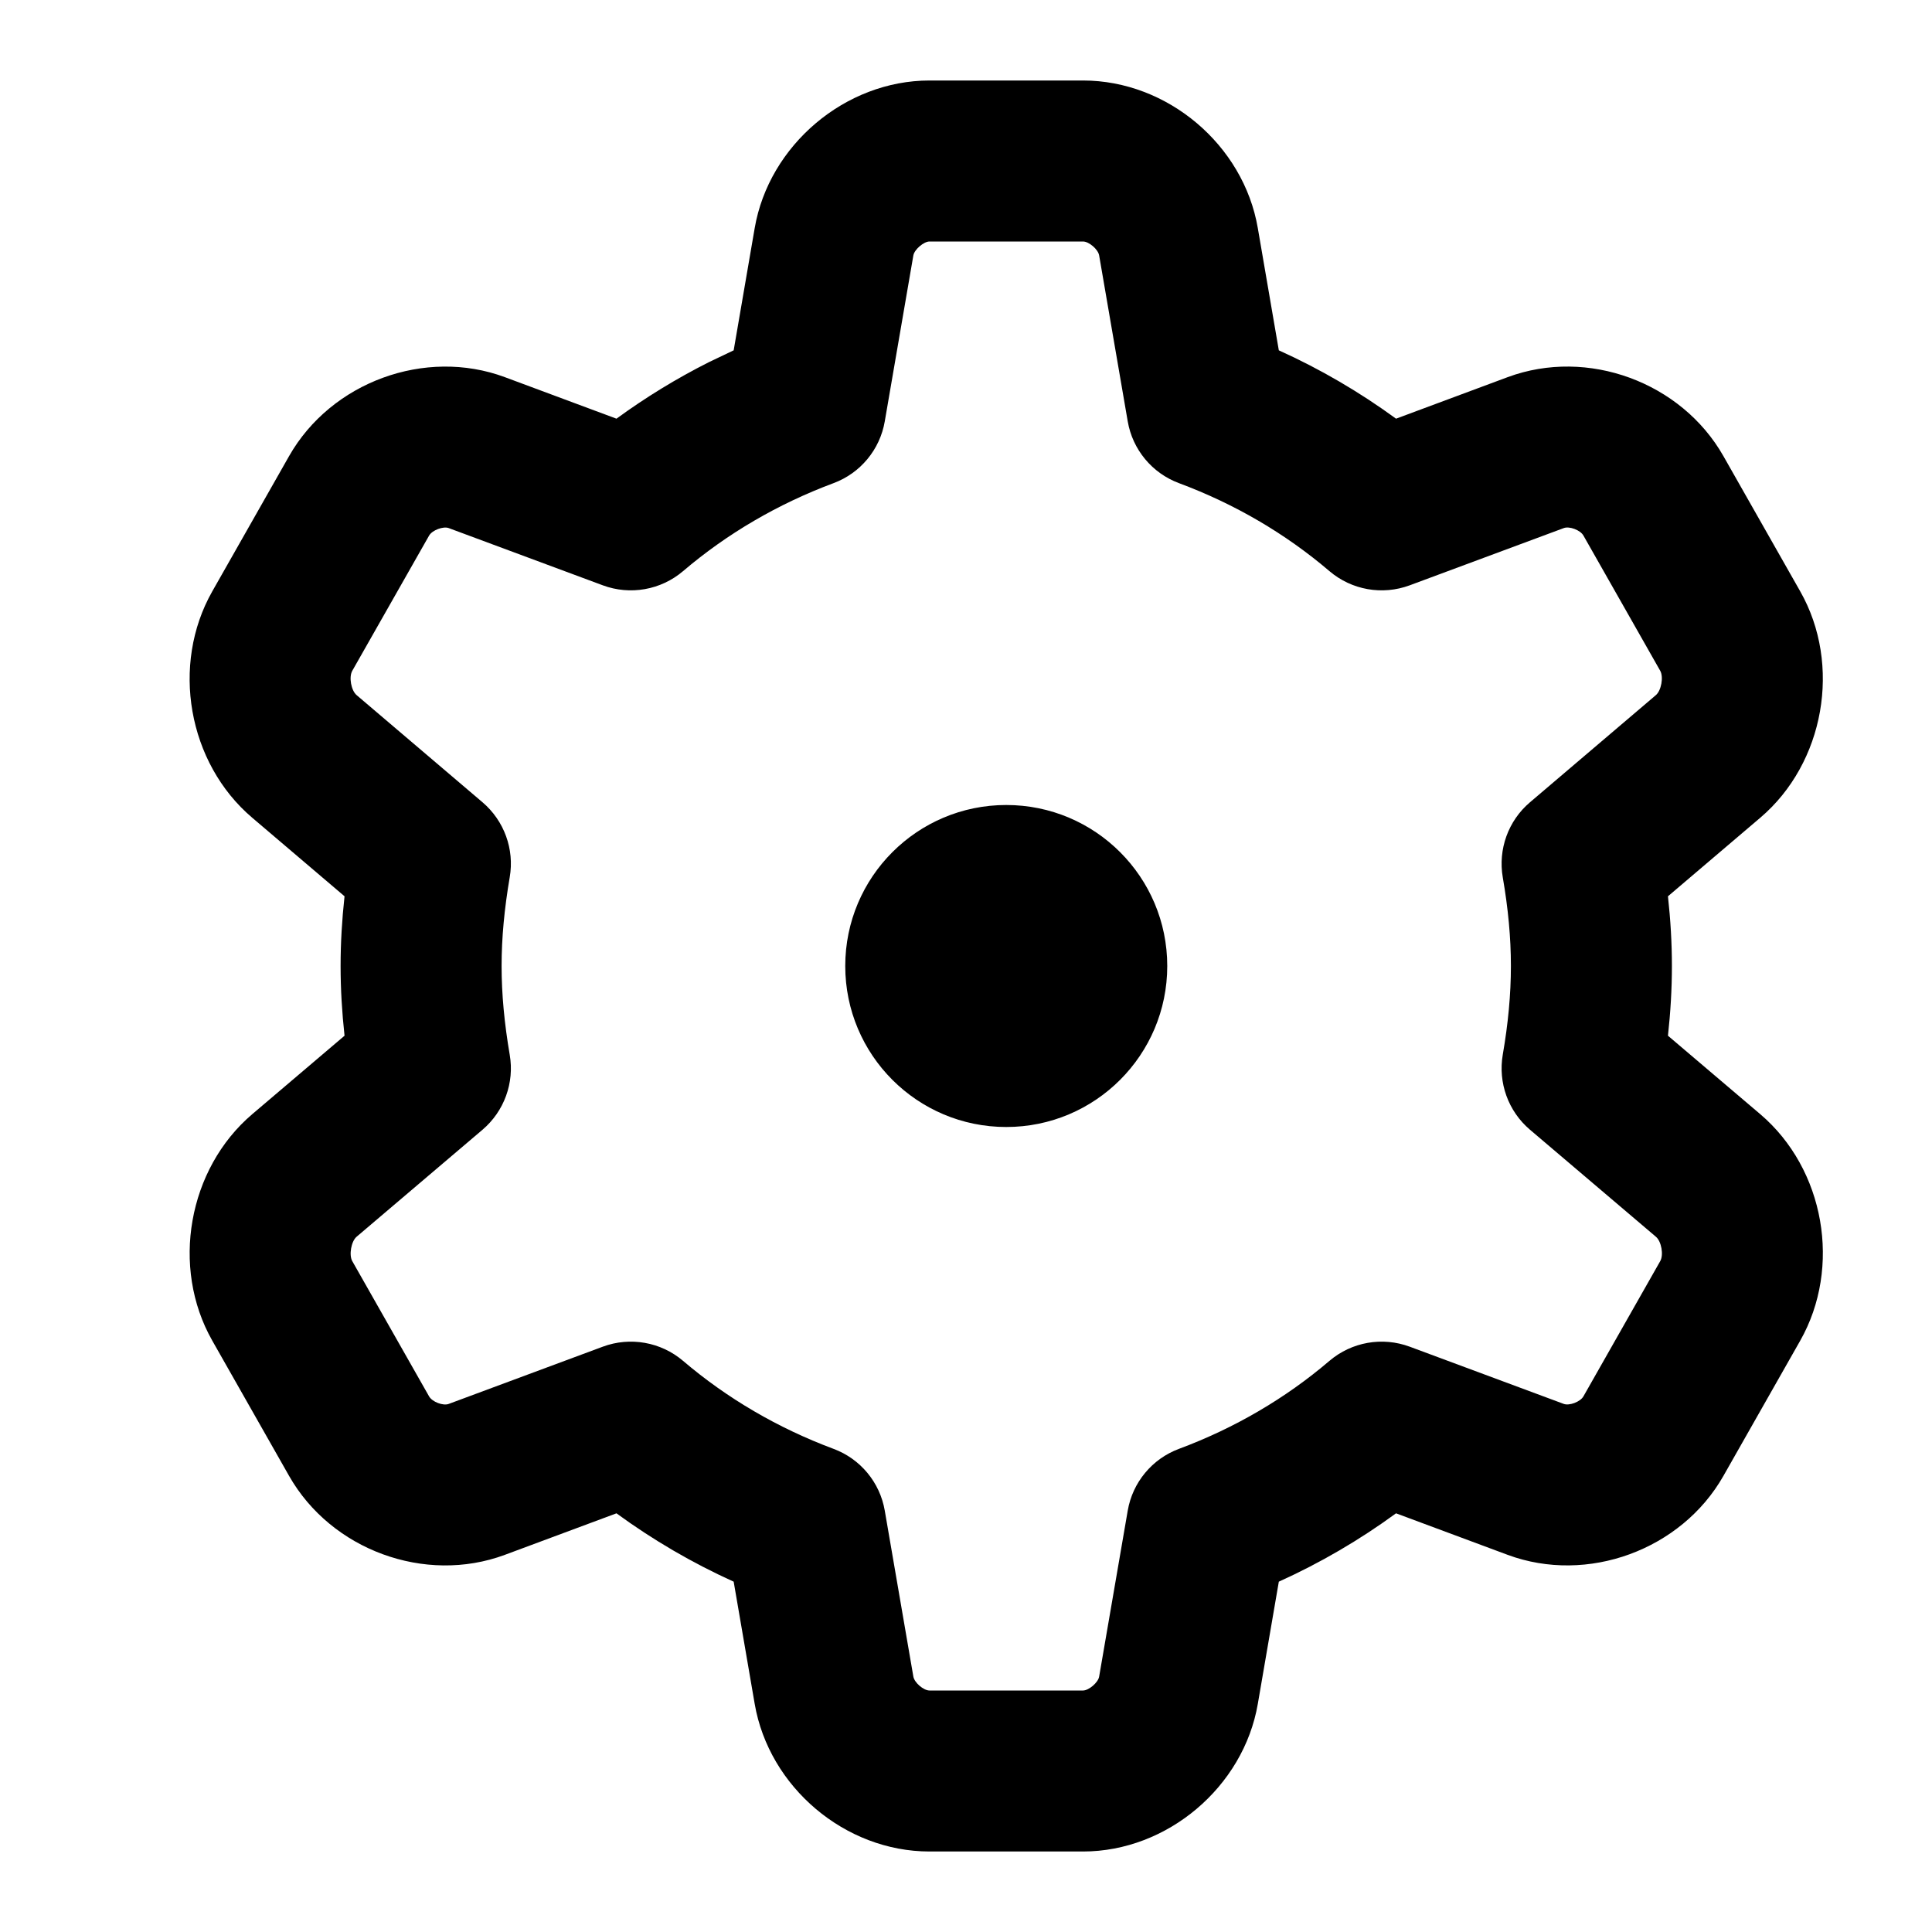
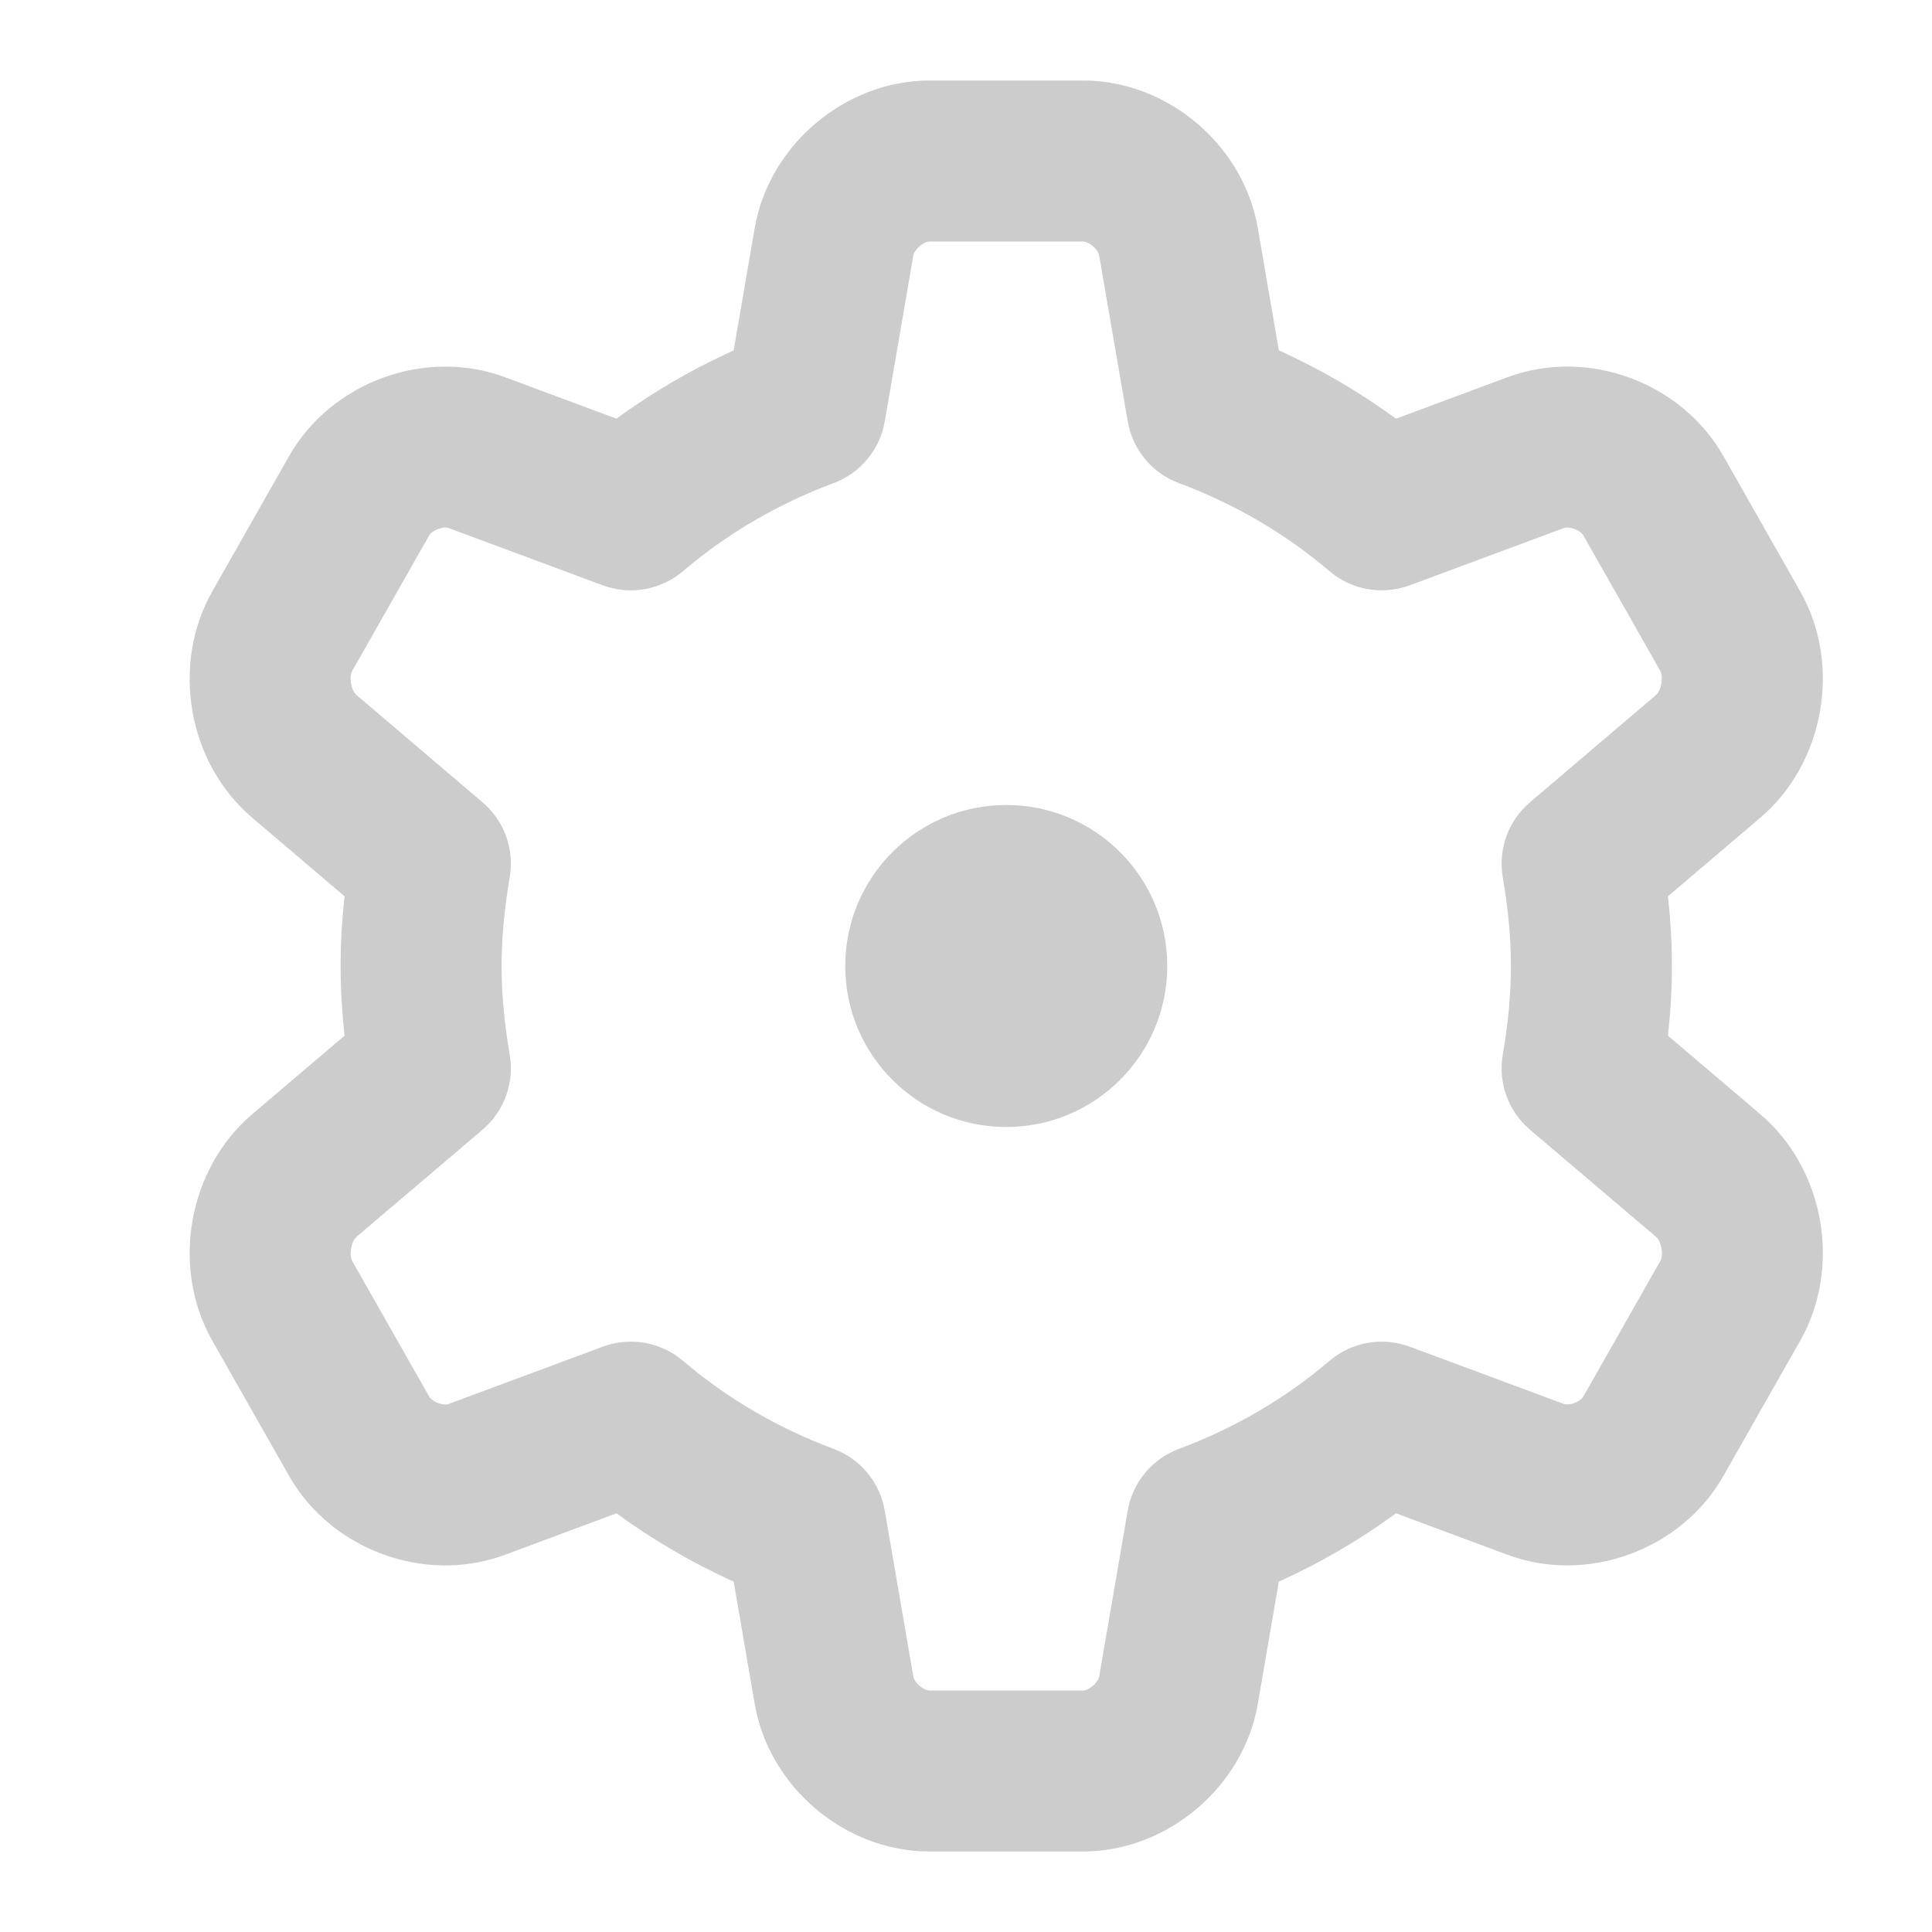
<svg xmlns="http://www.w3.org/2000/svg" width="24" height="24" viewBox="0 0 24 24">
  <g fill="none" fill-rule="evenodd">
    <polygon points="0 0 24 0 24 24 0 24" />
-     <path fill="#000" fill-rule="nonzero" d="M13.454,1 C14.503,1 15.448,1.8 15.625,2.834 L15.886,4.352 C16.402,4.585 16.889,4.87 17.342,5.201 L18.729,4.685 C19.722,4.317 20.887,4.747 21.409,5.666 L22.363,7.346 C22.881,8.258 22.664,9.48 21.867,10.158 L20.72,11.134 C20.752,11.426 20.769,11.714 20.769,12 C20.769,12.286 20.752,12.574 20.72,12.866 L21.867,13.841 C22.667,14.522 22.88,15.742 22.363,16.654 L21.409,18.334 C20.887,19.254 19.719,19.682 18.729,19.315 L17.342,18.799 C16.889,19.13 16.402,19.415 15.886,19.648 L15.625,21.166 C15.448,22.197 14.501,23 13.454,23 L11.546,23 C10.497,23 9.553,22.2 9.375,21.166 L9.114,19.648 C8.599,19.415 8.111,19.13 7.658,18.799 L6.271,19.315 C5.279,19.683 4.113,19.253 3.591,18.334 L2.637,16.654 C2.119,15.742 2.336,14.52 3.133,13.841 L4.28,12.866 C4.248,12.572 4.231,12.286 4.231,12 C4.231,11.714 4.248,11.427 4.28,11.134 L3.133,10.158 C2.333,9.478 2.12,8.257 2.637,7.346 L3.591,5.666 C4.114,4.746 5.282,4.318 6.271,4.685 L7.658,5.201 C8.021,4.936 8.405,4.701 8.808,4.498 L9.114,4.352 L9.375,2.834 C9.552,1.803 10.5,1 11.546,1 L13.454,1 Z M13.454,3 L11.546,3 C11.476,3 11.359,3.099 11.346,3.173 L10.991,5.234 C10.931,5.585 10.688,5.878 10.354,6.002 C9.665,6.259 9.033,6.628 8.485,7.095 C8.209,7.33 7.827,7.397 7.488,7.271 L5.574,6.56 C5.507,6.535 5.369,6.585 5.33,6.654 L4.376,8.333 C4.332,8.411 4.362,8.577 4.43,8.635 L5.995,9.967 C6.263,10.196 6.392,10.549 6.332,10.897 C6.265,11.29 6.231,11.651 6.231,12 C6.231,12.349 6.265,12.71 6.332,13.103 C6.392,13.451 6.263,13.804 5.995,14.033 L4.429,15.364 C4.363,15.421 4.333,15.59 4.376,15.666 L5.33,17.346 C5.37,17.416 5.505,17.466 5.574,17.44 L7.488,16.729 C7.827,16.603 8.209,16.67 8.485,16.905 C9.033,17.372 9.665,17.741 10.354,17.998 C10.688,18.122 10.931,18.415 10.991,18.766 L11.346,20.827 C11.359,20.903 11.473,21 11.546,21 L13.454,21 C13.525,21 13.642,20.901 13.654,20.827 L14.009,18.766 C14.069,18.415 14.312,18.122 14.646,17.998 C15.336,17.741 15.968,17.372 16.515,16.905 C16.791,16.67 17.172,16.603 17.512,16.729 L19.426,17.44 C19.494,17.465 19.631,17.415 19.67,17.346 L20.624,15.666 C20.668,15.589 20.639,15.422 20.571,15.364 L19.005,14.033 C18.736,13.804 18.608,13.45 18.668,13.101 C18.735,12.714 18.769,12.352 18.769,12 C18.769,11.648 18.735,11.286 18.668,10.899 C18.608,10.55 18.736,10.196 19.005,9.967 L20.57,8.635 C20.637,8.578 20.667,8.41 20.624,8.333 L19.67,6.653 C19.631,6.584 19.495,6.534 19.426,6.56 L17.512,7.271 C17.172,7.397 16.791,7.33 16.515,7.095 C15.968,6.628 15.336,6.259 14.646,6.002 C14.312,5.878 14.069,5.585 14.009,5.234 L13.654,3.173 C13.641,3.097 13.527,3 13.454,3 Z M12.5,10 C13.605,10 14.5,10.895 14.5,12 C14.5,13.105 13.605,14 12.5,14 C11.395,14 10.5,13.105 10.5,12 C10.5,10.895 11.395,10 12.5,10 Z" />
+     <path fill="#ccc" fill-rule="nonzero" d="M13.454,1 C14.503,1 15.448,1.8 15.625,2.834 L15.886,4.352 C16.402,4.585 16.889,4.87 17.342,5.201 L18.729,4.685 C19.722,4.317 20.887,4.747 21.409,5.666 L22.363,7.346 C22.881,8.258 22.664,9.48 21.867,10.158 L20.72,11.134 C20.752,11.426 20.769,11.714 20.769,12 C20.769,12.286 20.752,12.574 20.72,12.866 L21.867,13.841 C22.667,14.522 22.88,15.742 22.363,16.654 L21.409,18.334 C20.887,19.254 19.719,19.682 18.729,19.315 L17.342,18.799 C16.889,19.13 16.402,19.415 15.886,19.648 L15.625,21.166 C15.448,22.197 14.501,23 13.454,23 L11.546,23 C10.497,23 9.553,22.2 9.375,21.166 L9.114,19.648 C8.599,19.415 8.111,19.13 7.658,18.799 L6.271,19.315 C5.279,19.683 4.113,19.253 3.591,18.334 L2.637,16.654 C2.119,15.742 2.336,14.52 3.133,13.841 L4.28,12.866 C4.248,12.572 4.231,12.286 4.231,12 C4.231,11.714 4.248,11.427 4.28,11.134 L3.133,10.158 C2.333,9.478 2.12,8.257 2.637,7.346 L3.591,5.666 C4.114,4.746 5.282,4.318 6.271,4.685 L7.658,5.201 C8.021,4.936 8.405,4.701 8.808,4.498 L9.114,4.352 L9.375,2.834 C9.552,1.803 10.5,1 11.546,1 L13.454,1 Z M13.454,3 L11.546,3 C11.476,3 11.359,3.099 11.346,3.173 L10.991,5.234 C10.931,5.585 10.688,5.878 10.354,6.002 C9.665,6.259 9.033,6.628 8.485,7.095 C8.209,7.33 7.827,7.397 7.488,7.271 L5.574,6.56 C5.507,6.535 5.369,6.585 5.33,6.654 L4.376,8.333 C4.332,8.411 4.362,8.577 4.43,8.635 L5.995,9.967 C6.263,10.196 6.392,10.549 6.332,10.897 C6.265,11.29 6.231,11.651 6.231,12 C6.231,12.349 6.265,12.71 6.332,13.103 C6.392,13.451 6.263,13.804 5.995,14.033 L4.429,15.364 C4.363,15.421 4.333,15.59 4.376,15.666 L5.33,17.346 C5.37,17.416 5.505,17.466 5.574,17.44 L7.488,16.729 C7.827,16.603 8.209,16.67 8.485,16.905 C9.033,17.372 9.665,17.741 10.354,17.998 C10.688,18.122 10.931,18.415 10.991,18.766 L11.346,20.827 C11.359,20.903 11.473,21 11.546,21 L13.454,21 C13.525,21 13.642,20.901 13.654,20.827 L14.009,18.766 C14.069,18.415 14.312,18.122 14.646,17.998 C15.336,17.741 15.968,17.372 16.515,16.905 C16.791,16.67 17.172,16.603 17.512,16.729 L19.426,17.44 C19.494,17.465 19.631,17.415 19.67,17.346 L20.624,15.666 C20.668,15.589 20.639,15.422 20.571,15.364 L19.005,14.033 C18.736,13.804 18.608,13.45 18.668,13.101 C18.735,12.714 18.769,12.352 18.769,12 C18.769,11.648 18.735,11.286 18.668,10.899 C18.608,10.55 18.736,10.196 19.005,9.967 L20.57,8.635 C20.637,8.578 20.667,8.41 20.624,8.333 L19.67,6.653 C19.631,6.584 19.495,6.534 19.426,6.56 L17.512,7.271 C17.172,7.397 16.791,7.33 16.515,7.095 C15.968,6.628 15.336,6.259 14.646,6.002 C14.312,5.878 14.069,5.585 14.009,5.234 L13.654,3.173 C13.641,3.097 13.527,3 13.454,3 Z M12.5,10 C13.605,10 14.5,10.895 14.5,12 C14.5,13.105 13.605,14 12.5,14 C11.395,14 10.5,13.105 10.5,12 C10.5,10.895 11.395,10 12.5,10 Z" />
  </g>
</svg>
